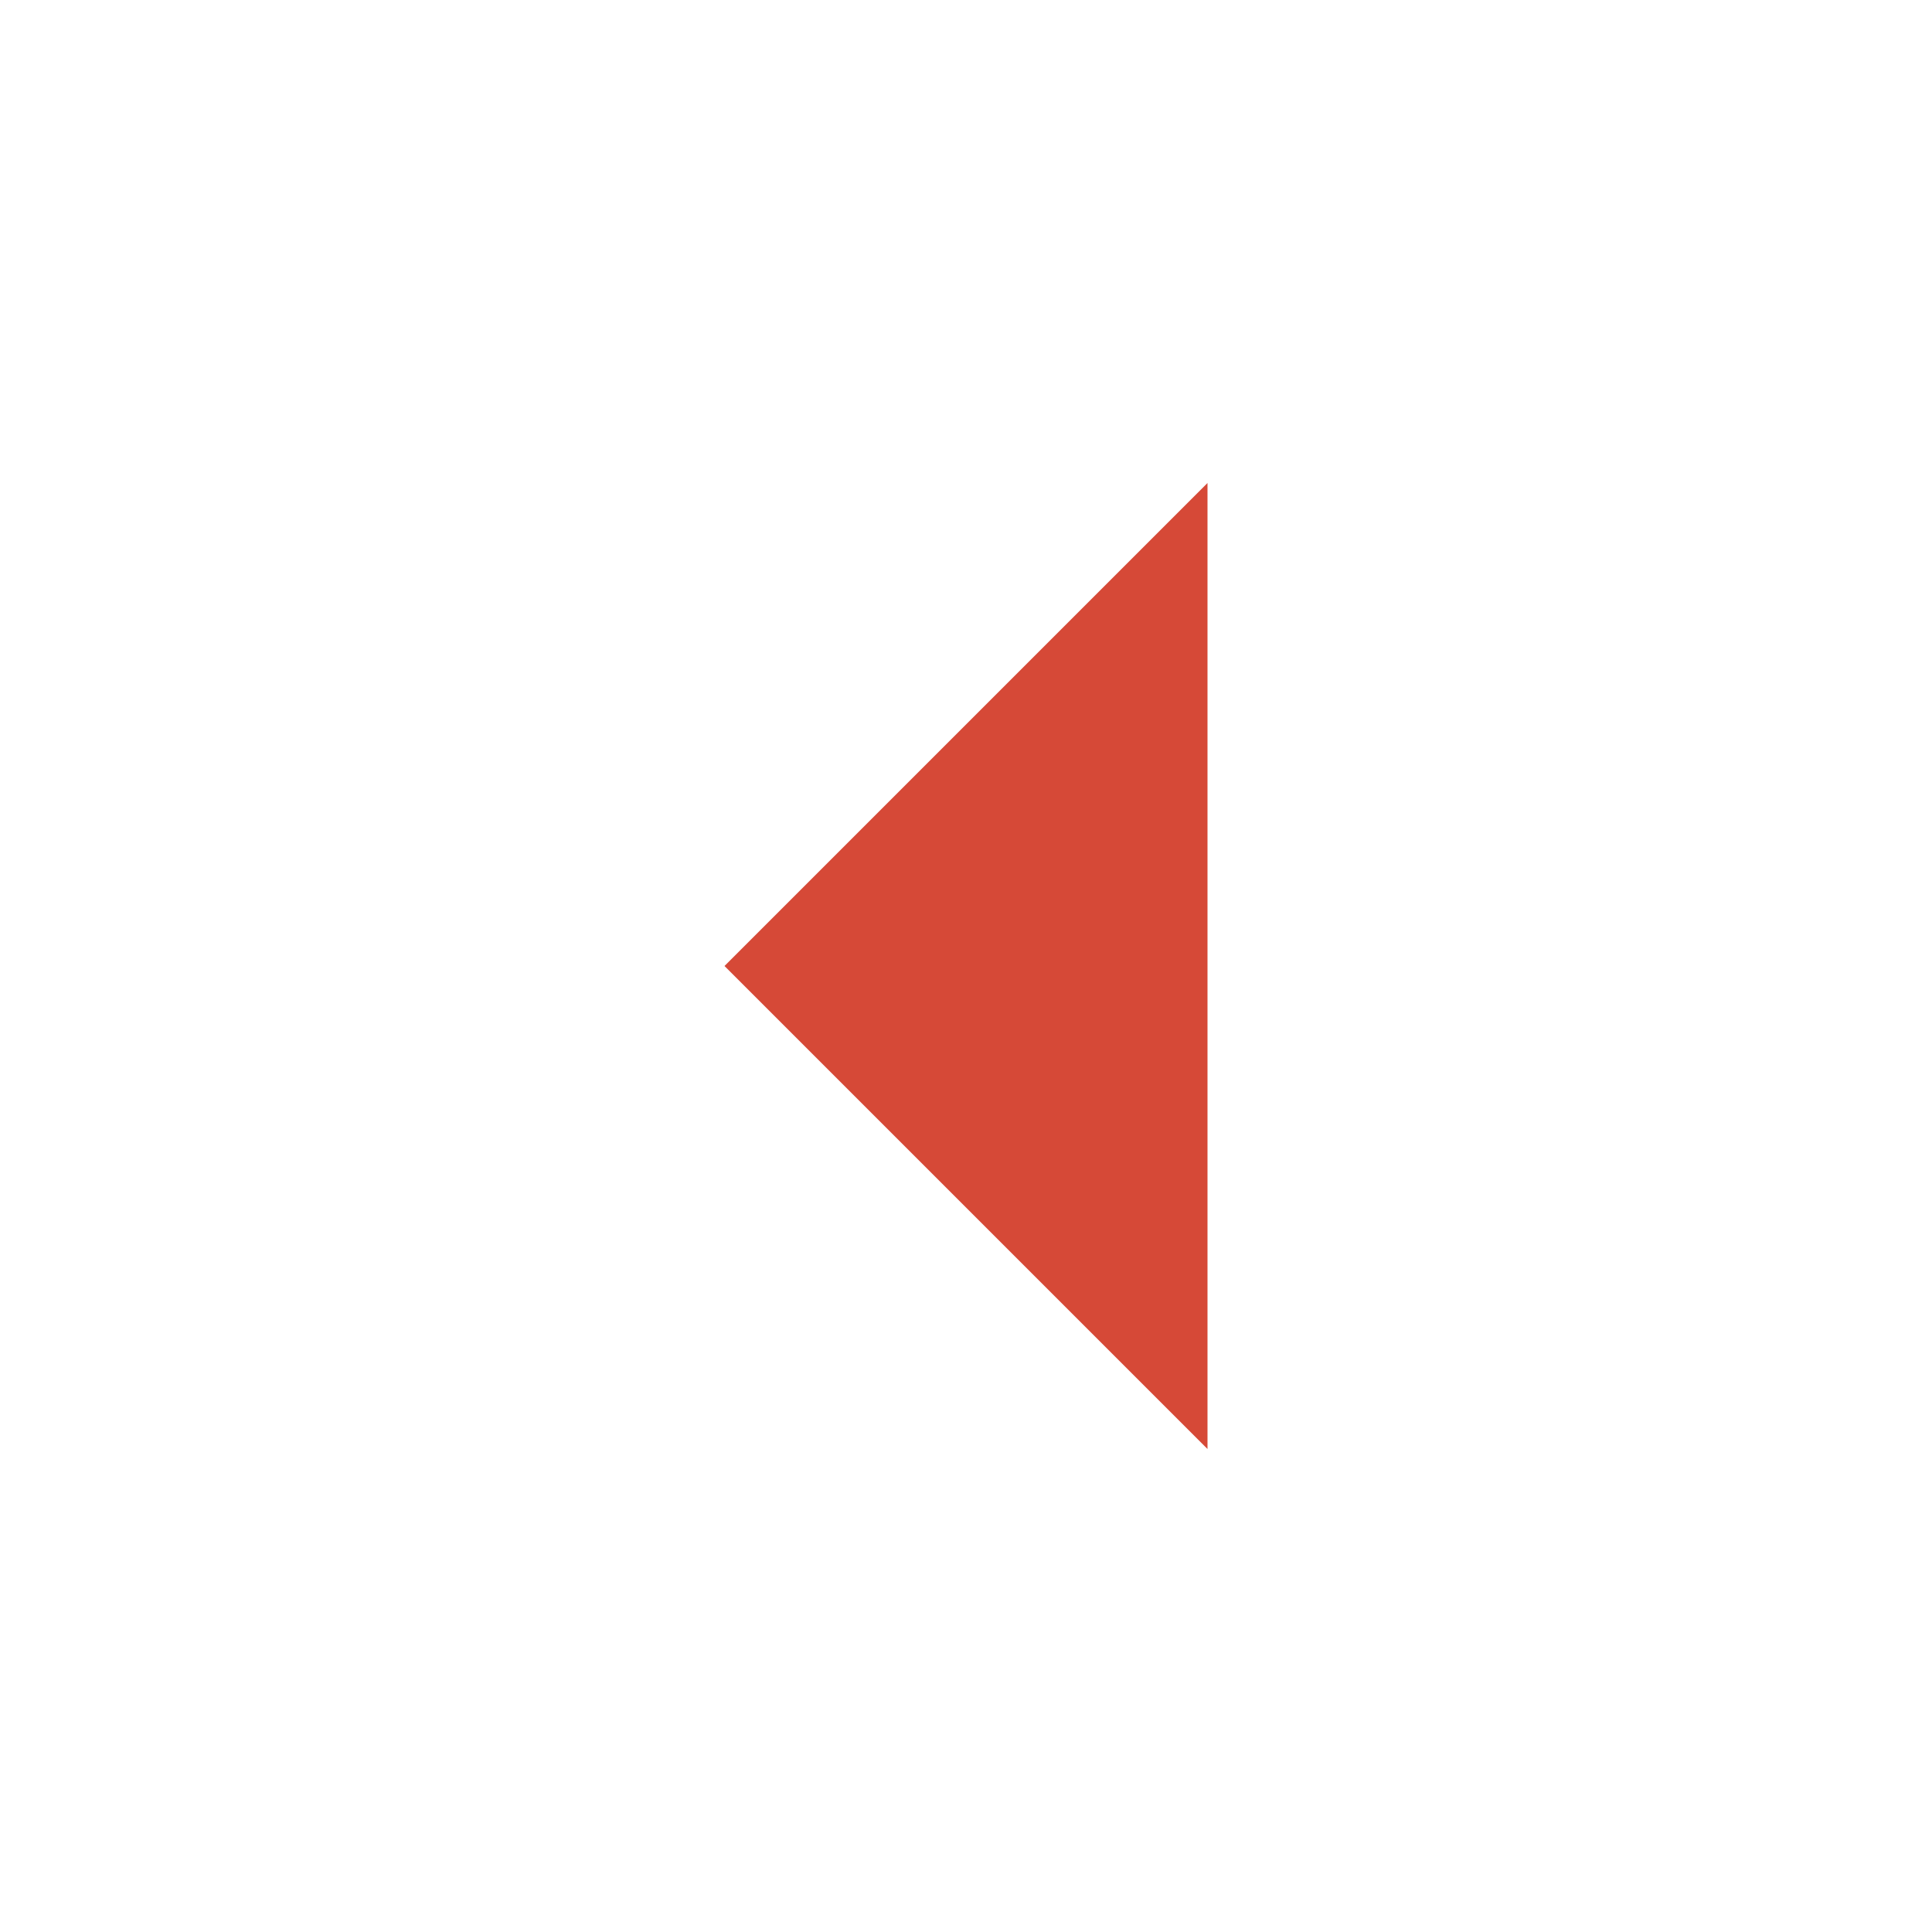
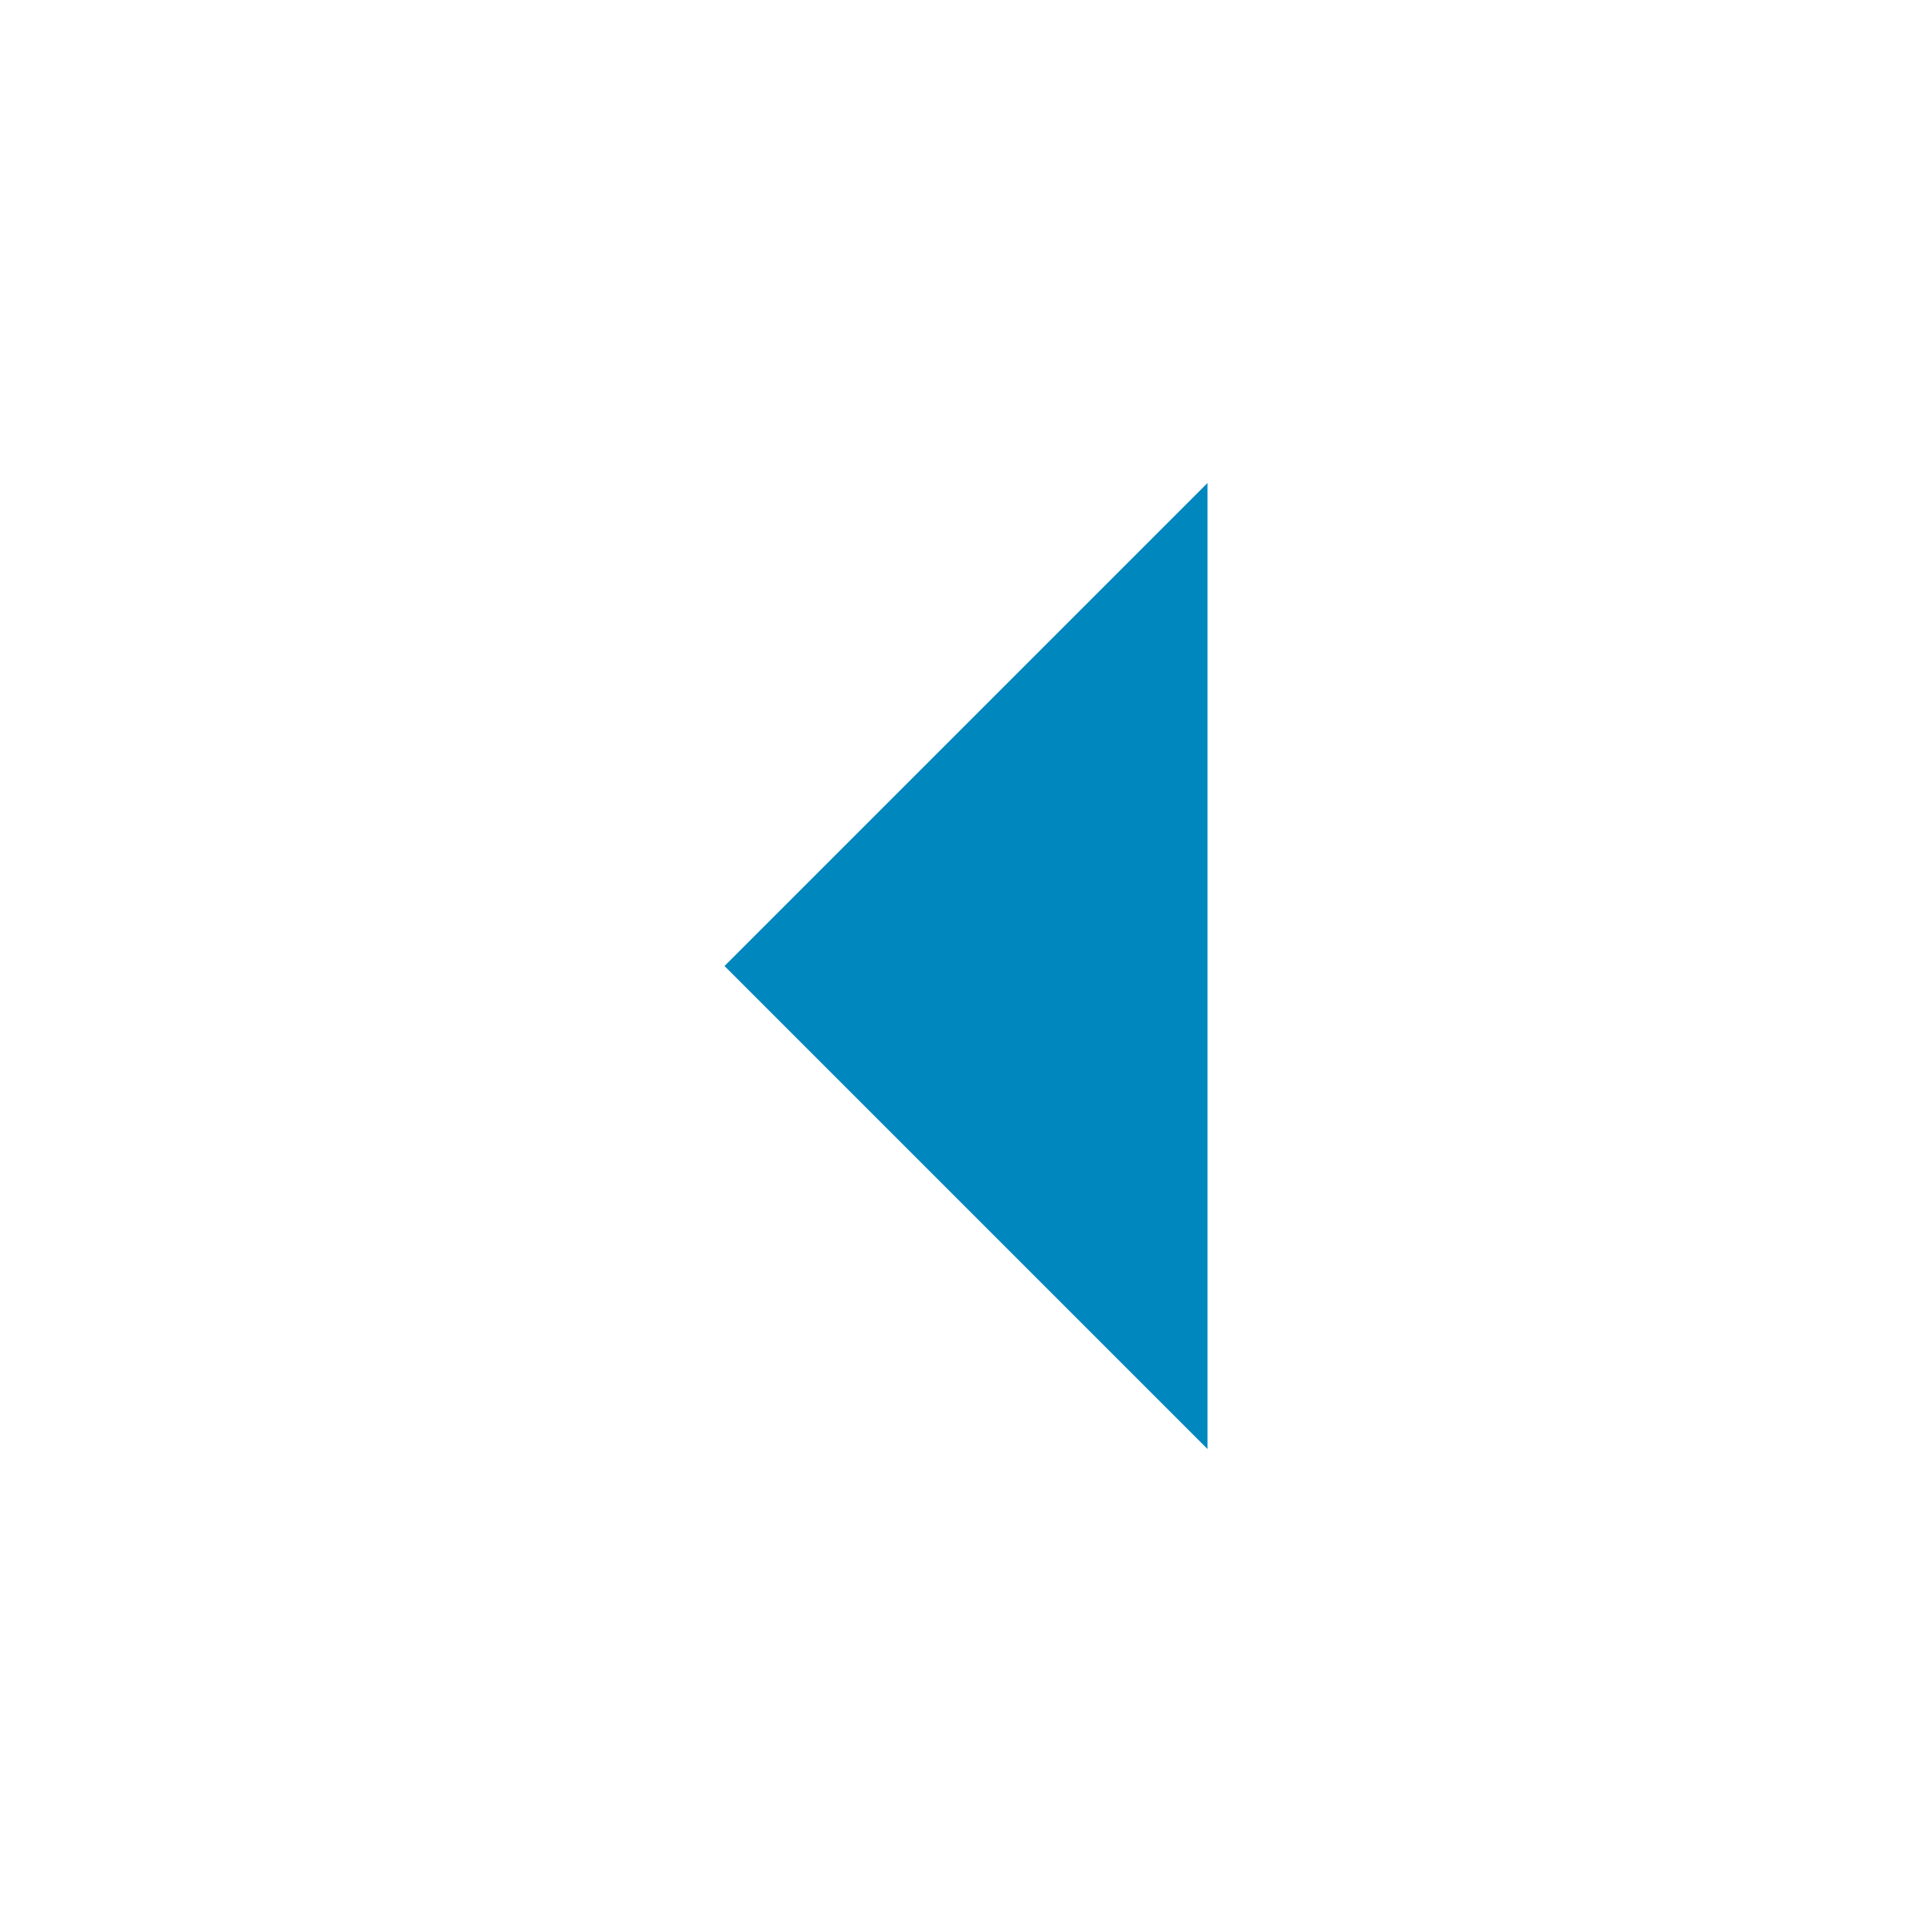
<svg xmlns="http://www.w3.org/2000/svg" width="16" height="16" id="svg11300" version="1.0" style="display:inline;enable-background:new">
  <defs id="defs3" />
  <g style="display:inline" id="layer1" transform="translate(0,-284)">
-     <path style="display:inline;fill:#d64937;fill-opacity:1;stroke:none" d="m 10,296 0,-8 -4,4 z" id="path18028" />
+     <path style="display:inline;fill:#0087BD;fill-opacity:1;stroke:none" d="m 10,296 0,-8 -4,4 z" id="path18028" />
  </g>
</svg>
